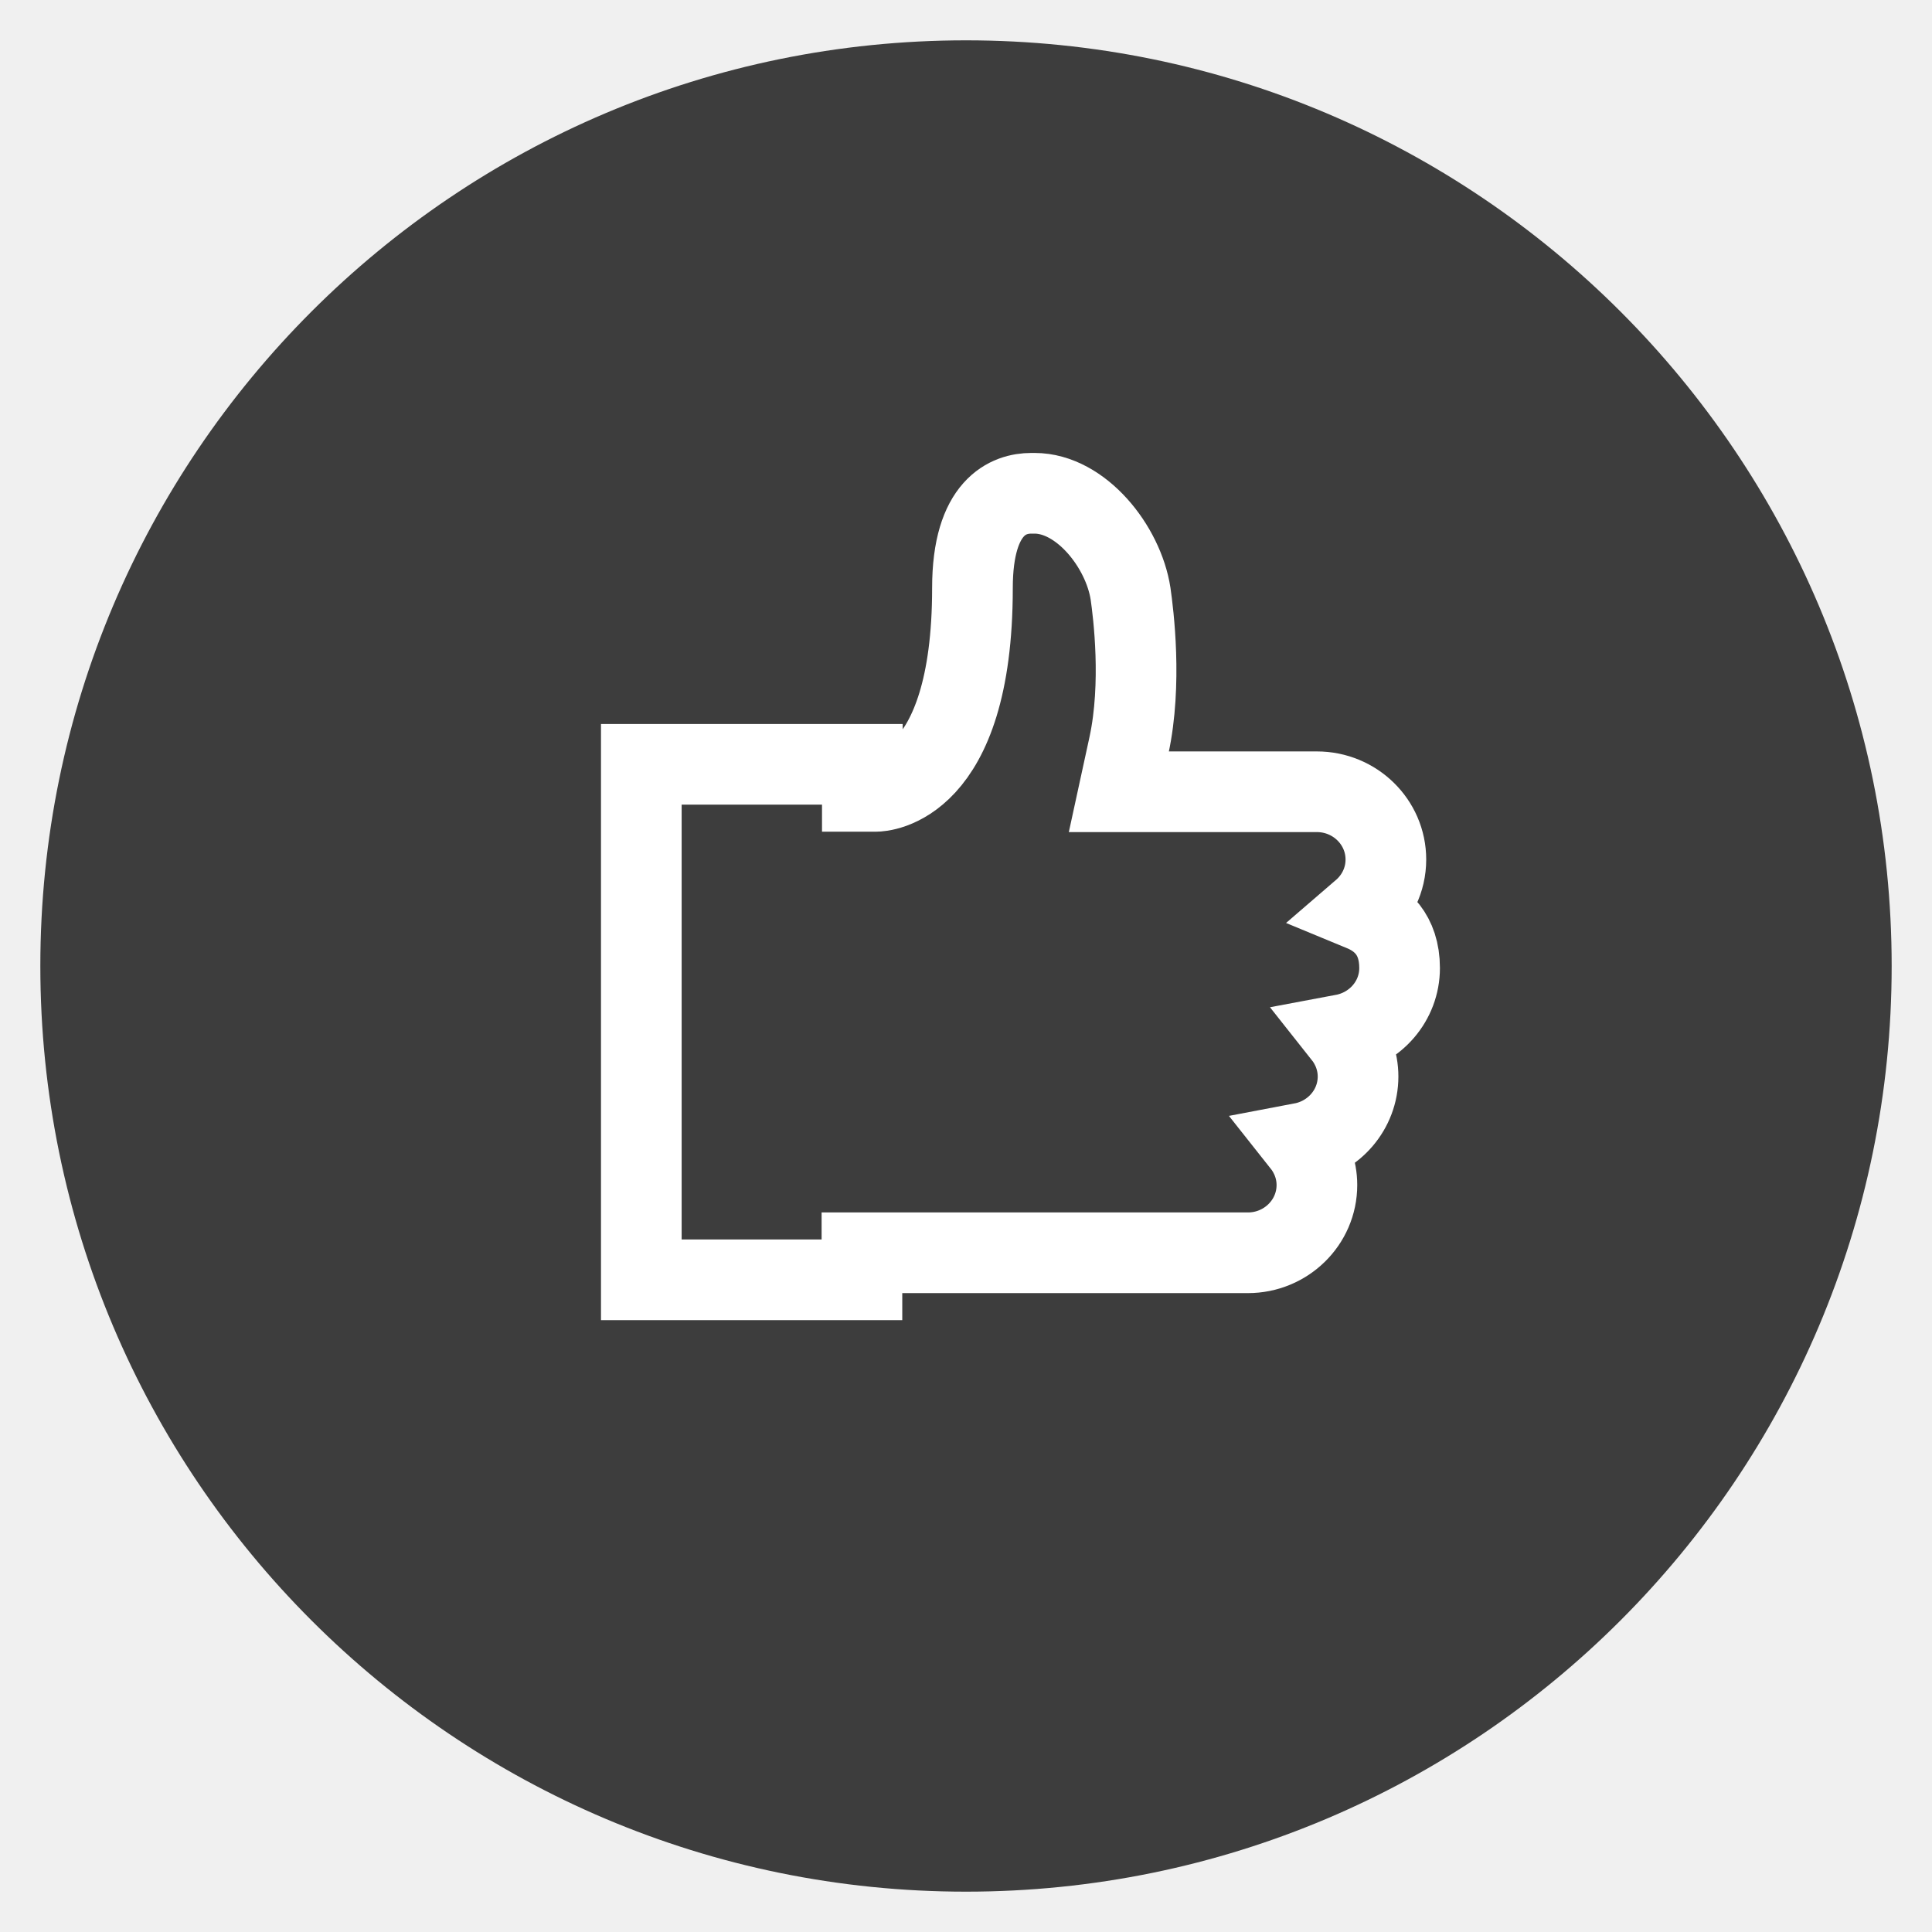
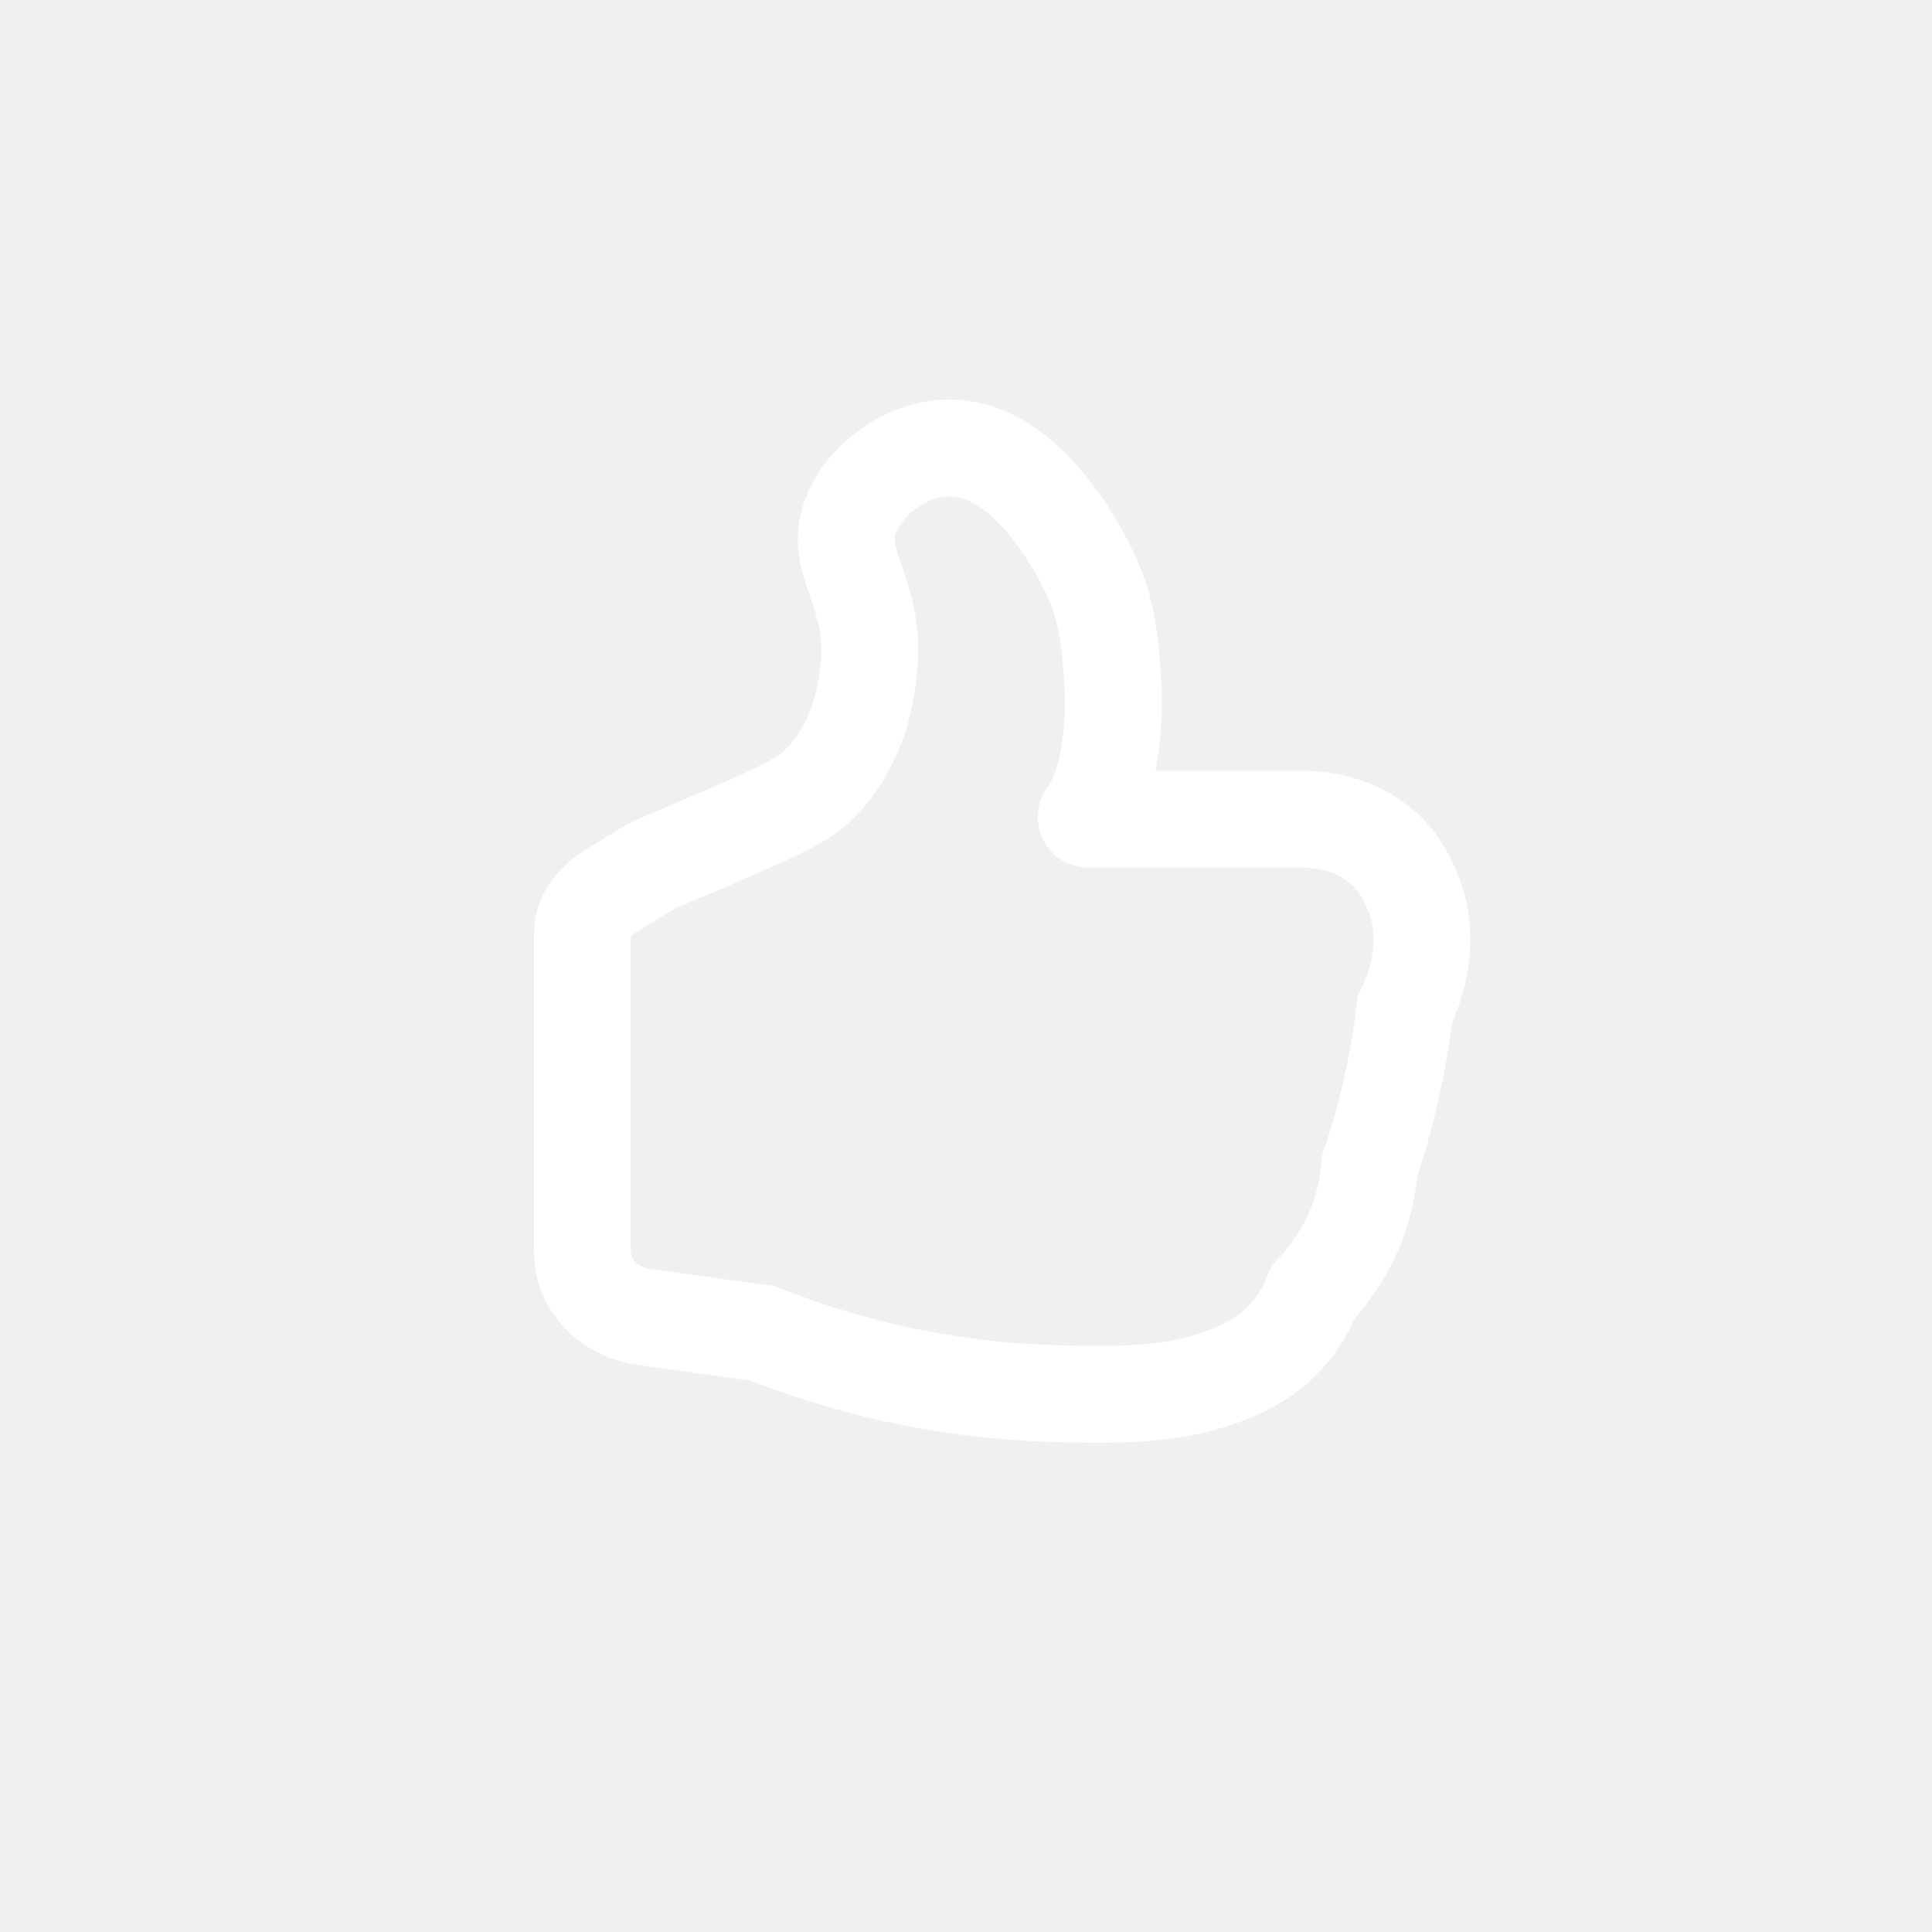
<svg xmlns="http://www.w3.org/2000/svg" version="1.1" id="Layer_1" x="0px" y="0px" viewBox="0 0 479 479" style="enable-background:new 0 0 479 479;" xml:space="preserve">
  <style type="text/css">
- 	.st0{fill:#3D3D3D;}
- 	.st1{fill:#3D3D3D;stroke:#FFFFFF;stroke-width:20;stroke-miterlimit:10;}
+ 	.st0{fill:none;}
+ 	.st1{stroke:#000000;stroke-width:20;stroke-miterlimit:10;}
+ 	.st2{fill:#FFFFFF;stroke:#FFFFFF;stroke-width:20;stroke-miterlimit:10;}
+ 	.st3{fill:none;stroke:#FFFFFF;stroke-width:24;stroke-miterlimit:10;}
</style>
  <path class="st0" d="M239.5,10C112.8,10,10,112.8,10,239.5S112.8,469,239.5,469S469,366.2,469,239.5S366.2,10,239.5,10z" />
-   <path class="st1" d="M347,240c0-8.4-4.7-12.3-9.3-14.2c3.6-3.1,5.9-7.6,5.9-12.7c0-9.3-7.7-16.8-17.1-16.8h-49.1l2.5-11.5  c3.3-15.3,1.1-32.7,0.4-37.6c-1.8-11.7-12.3-24.9-23.8-24.9h-0.8c-5.5,0-14.6,3.1-14.6,23.5c0,49.8-22.9,50.4-23.9,50.4l0,0h-3.4  v-6.7H159v127.8h54.7v-6.7h95.7c9.4,0,17.1-7.5,17.1-16.8c0-3.9-1.4-7.5-3.7-10.4c7.9-1.5,13.9-8.3,13.9-16.5  c0-3.9-1.4-7.5-3.7-10.4C341,255,347,248.2,347,240z" />
+   <path class="st1" d="M266-54.1" />
+   <path class="st2" d="M228,354.9" />
+   <path class="st3" d="M348.3,250.3c1.7-3.5,7.5-16.2,1.8-29.5c-1.3-3-3.7-8.7-10.2-12.9c-4.7-3.1-10.6-4.8-17.2-4.8h-52.8  c-0.1,0-0.4,0-0.5-0.2c-0.1-0.1-0.1-0.2-0.1-0.4s0.1-0.2,0.1-0.2c7.7-10.5,6.6-31.1,6.6-31.1c-0.7-11.6-1.2-20.2-6.5-30.6  c-2.3-4.5-15.6-30.8-35.6-29.5c-9.5,0.6-18.9,7.5-22.6,15.8c-5.4,12.3,5.7,18.9,4.2,37.8c-0.4,4.8-1.9,20.6-14,31.2  c-4.2,3.6-15.6,8.5-38.8,18.3c-1.7,0.7-4.8,2.8-9,5.3c-4.1,2.5-9.3,5.7-9.3,12.3v78.6c0,8.1,6.5,14.9,15.3,16.1l29.4,4.1  c8.1,3.2,19.3,7.1,33,10.1c18.9,4.1,33.3,4.7,43.1,4.9c19.5,0.6,28.9-1.3,35.6-3.5c7.5-2.4,11.8-5.1,15-7.8  c5.8-4.9,8.4-10.5,9.7-13.8c2.6-2.8,5.5-6.5,8.2-11.3c4.3-7.9,5.5-15.4,5.9-20.2c1.9-5.5,3.7-11.8,5.2-18.5  C346.5,263.1,347.6,256.4,348.3,250.3z" />
</svg>
